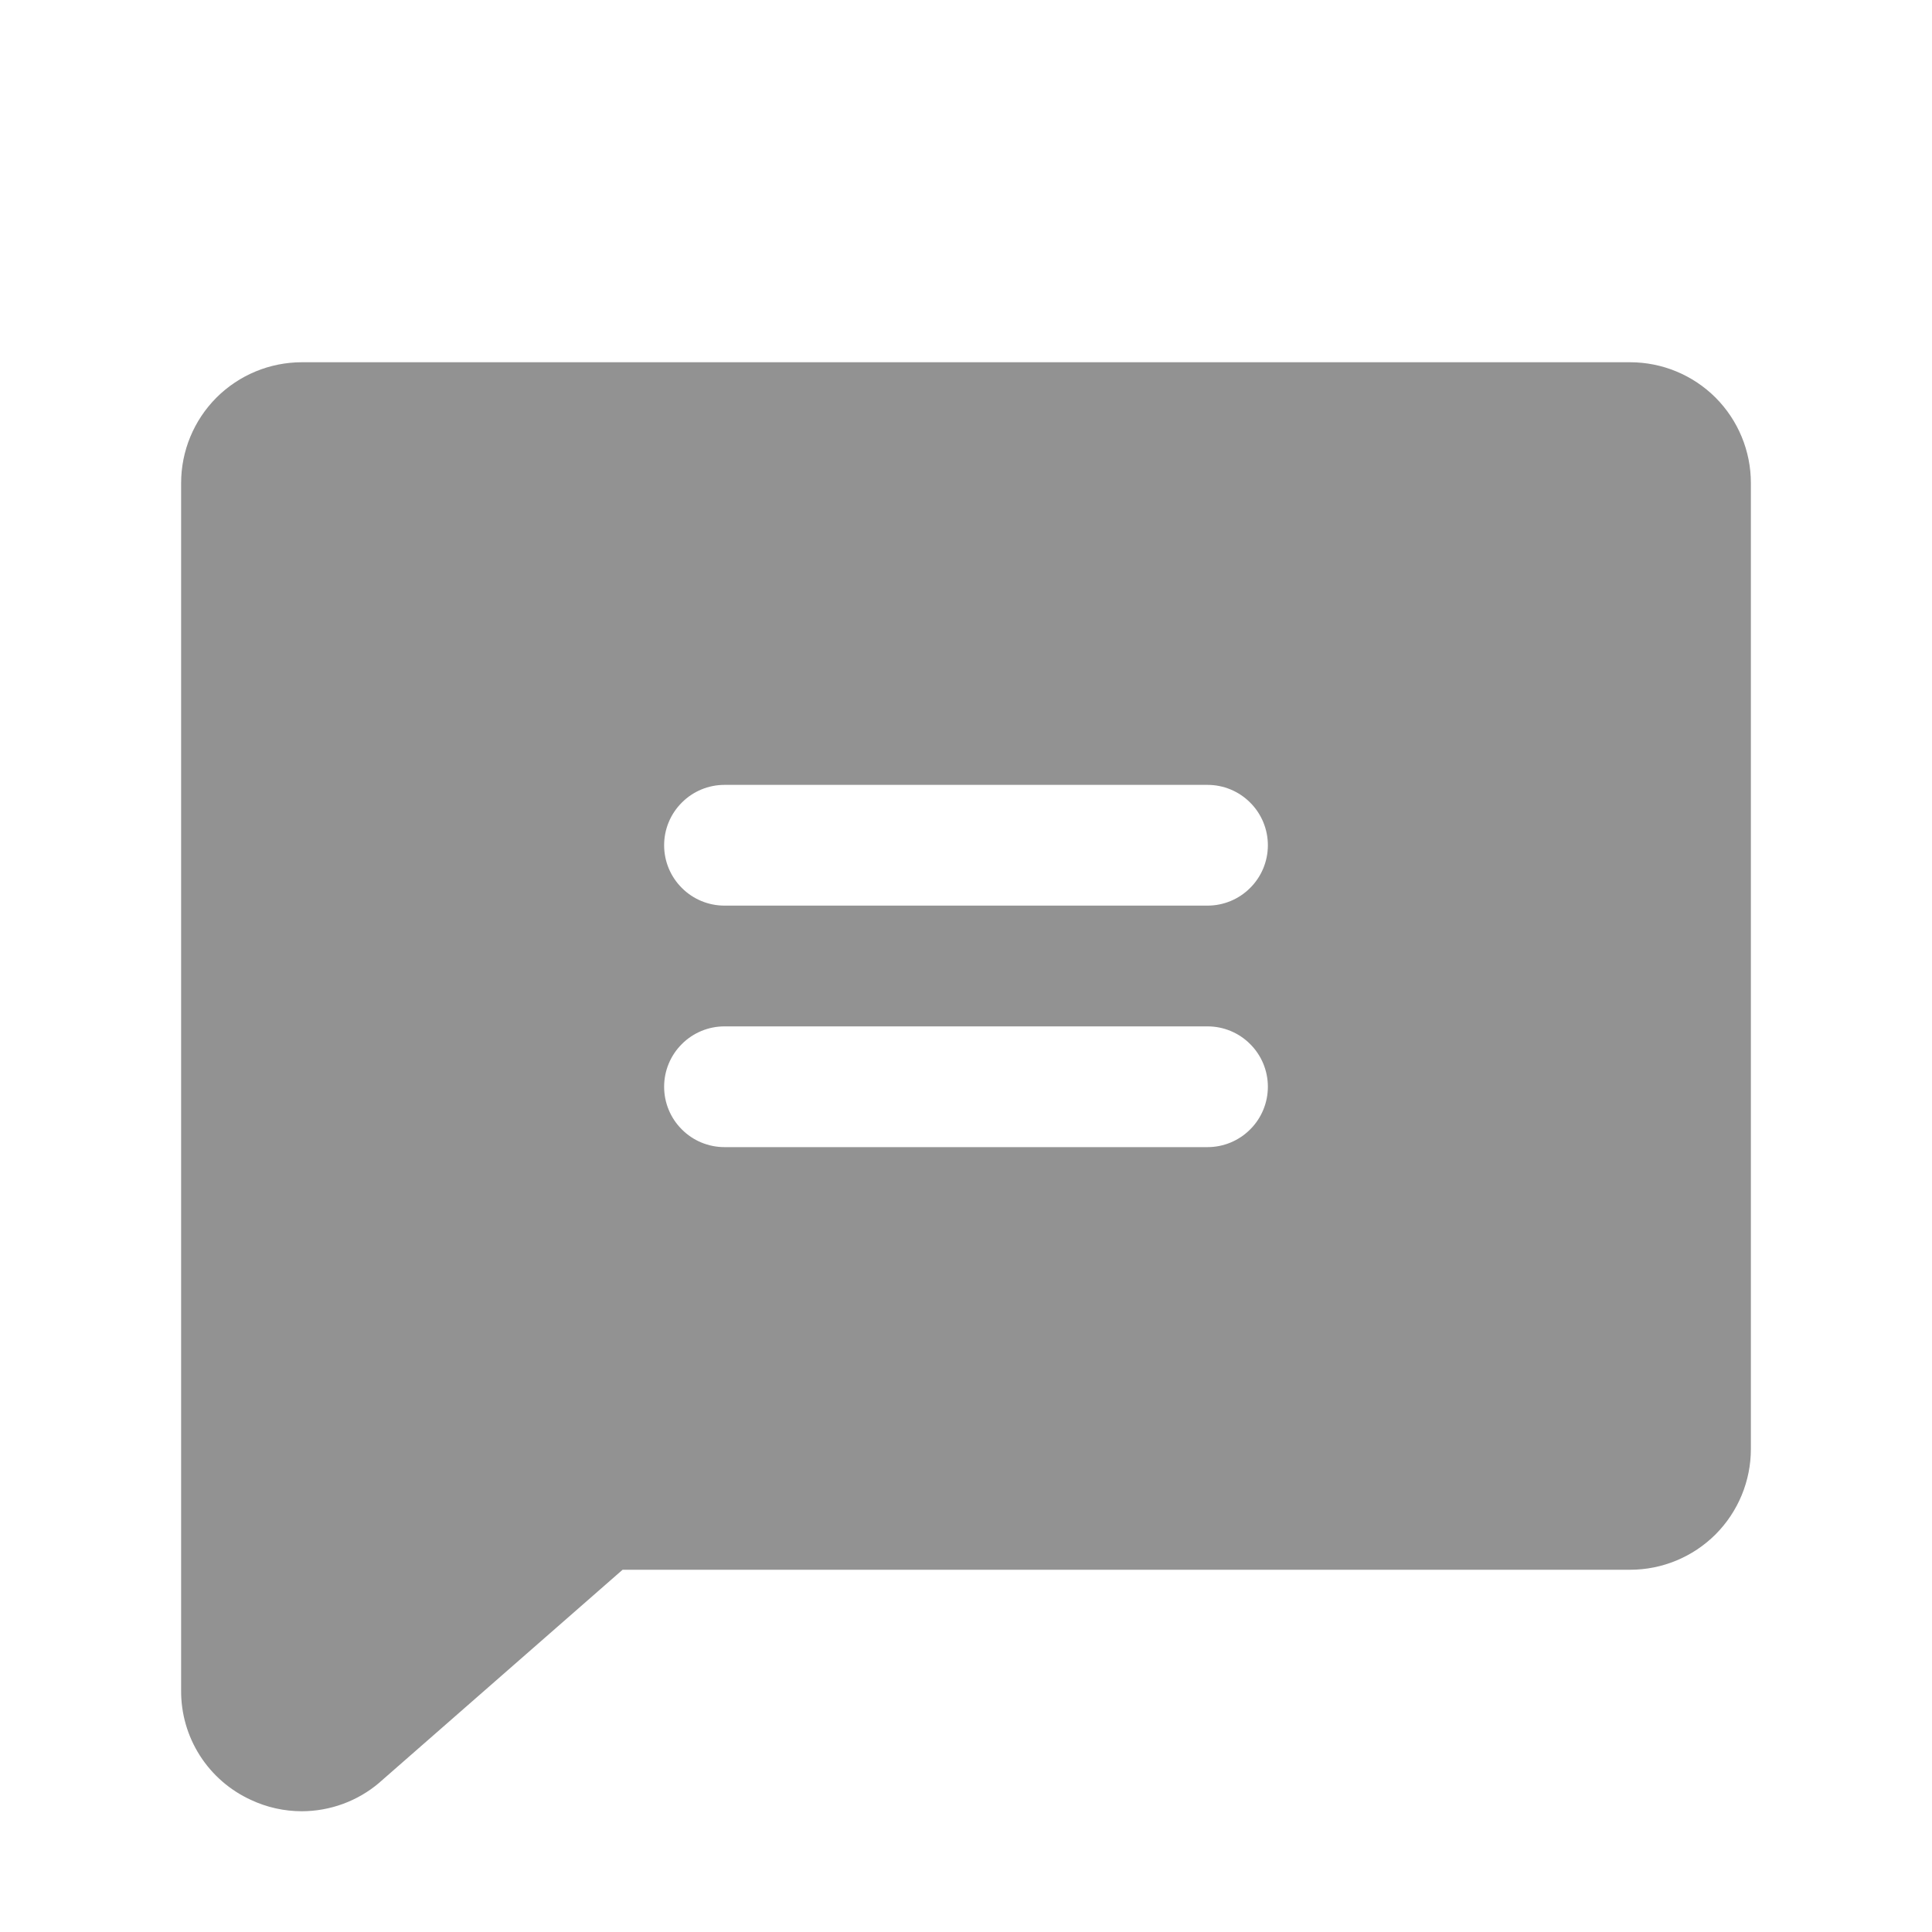
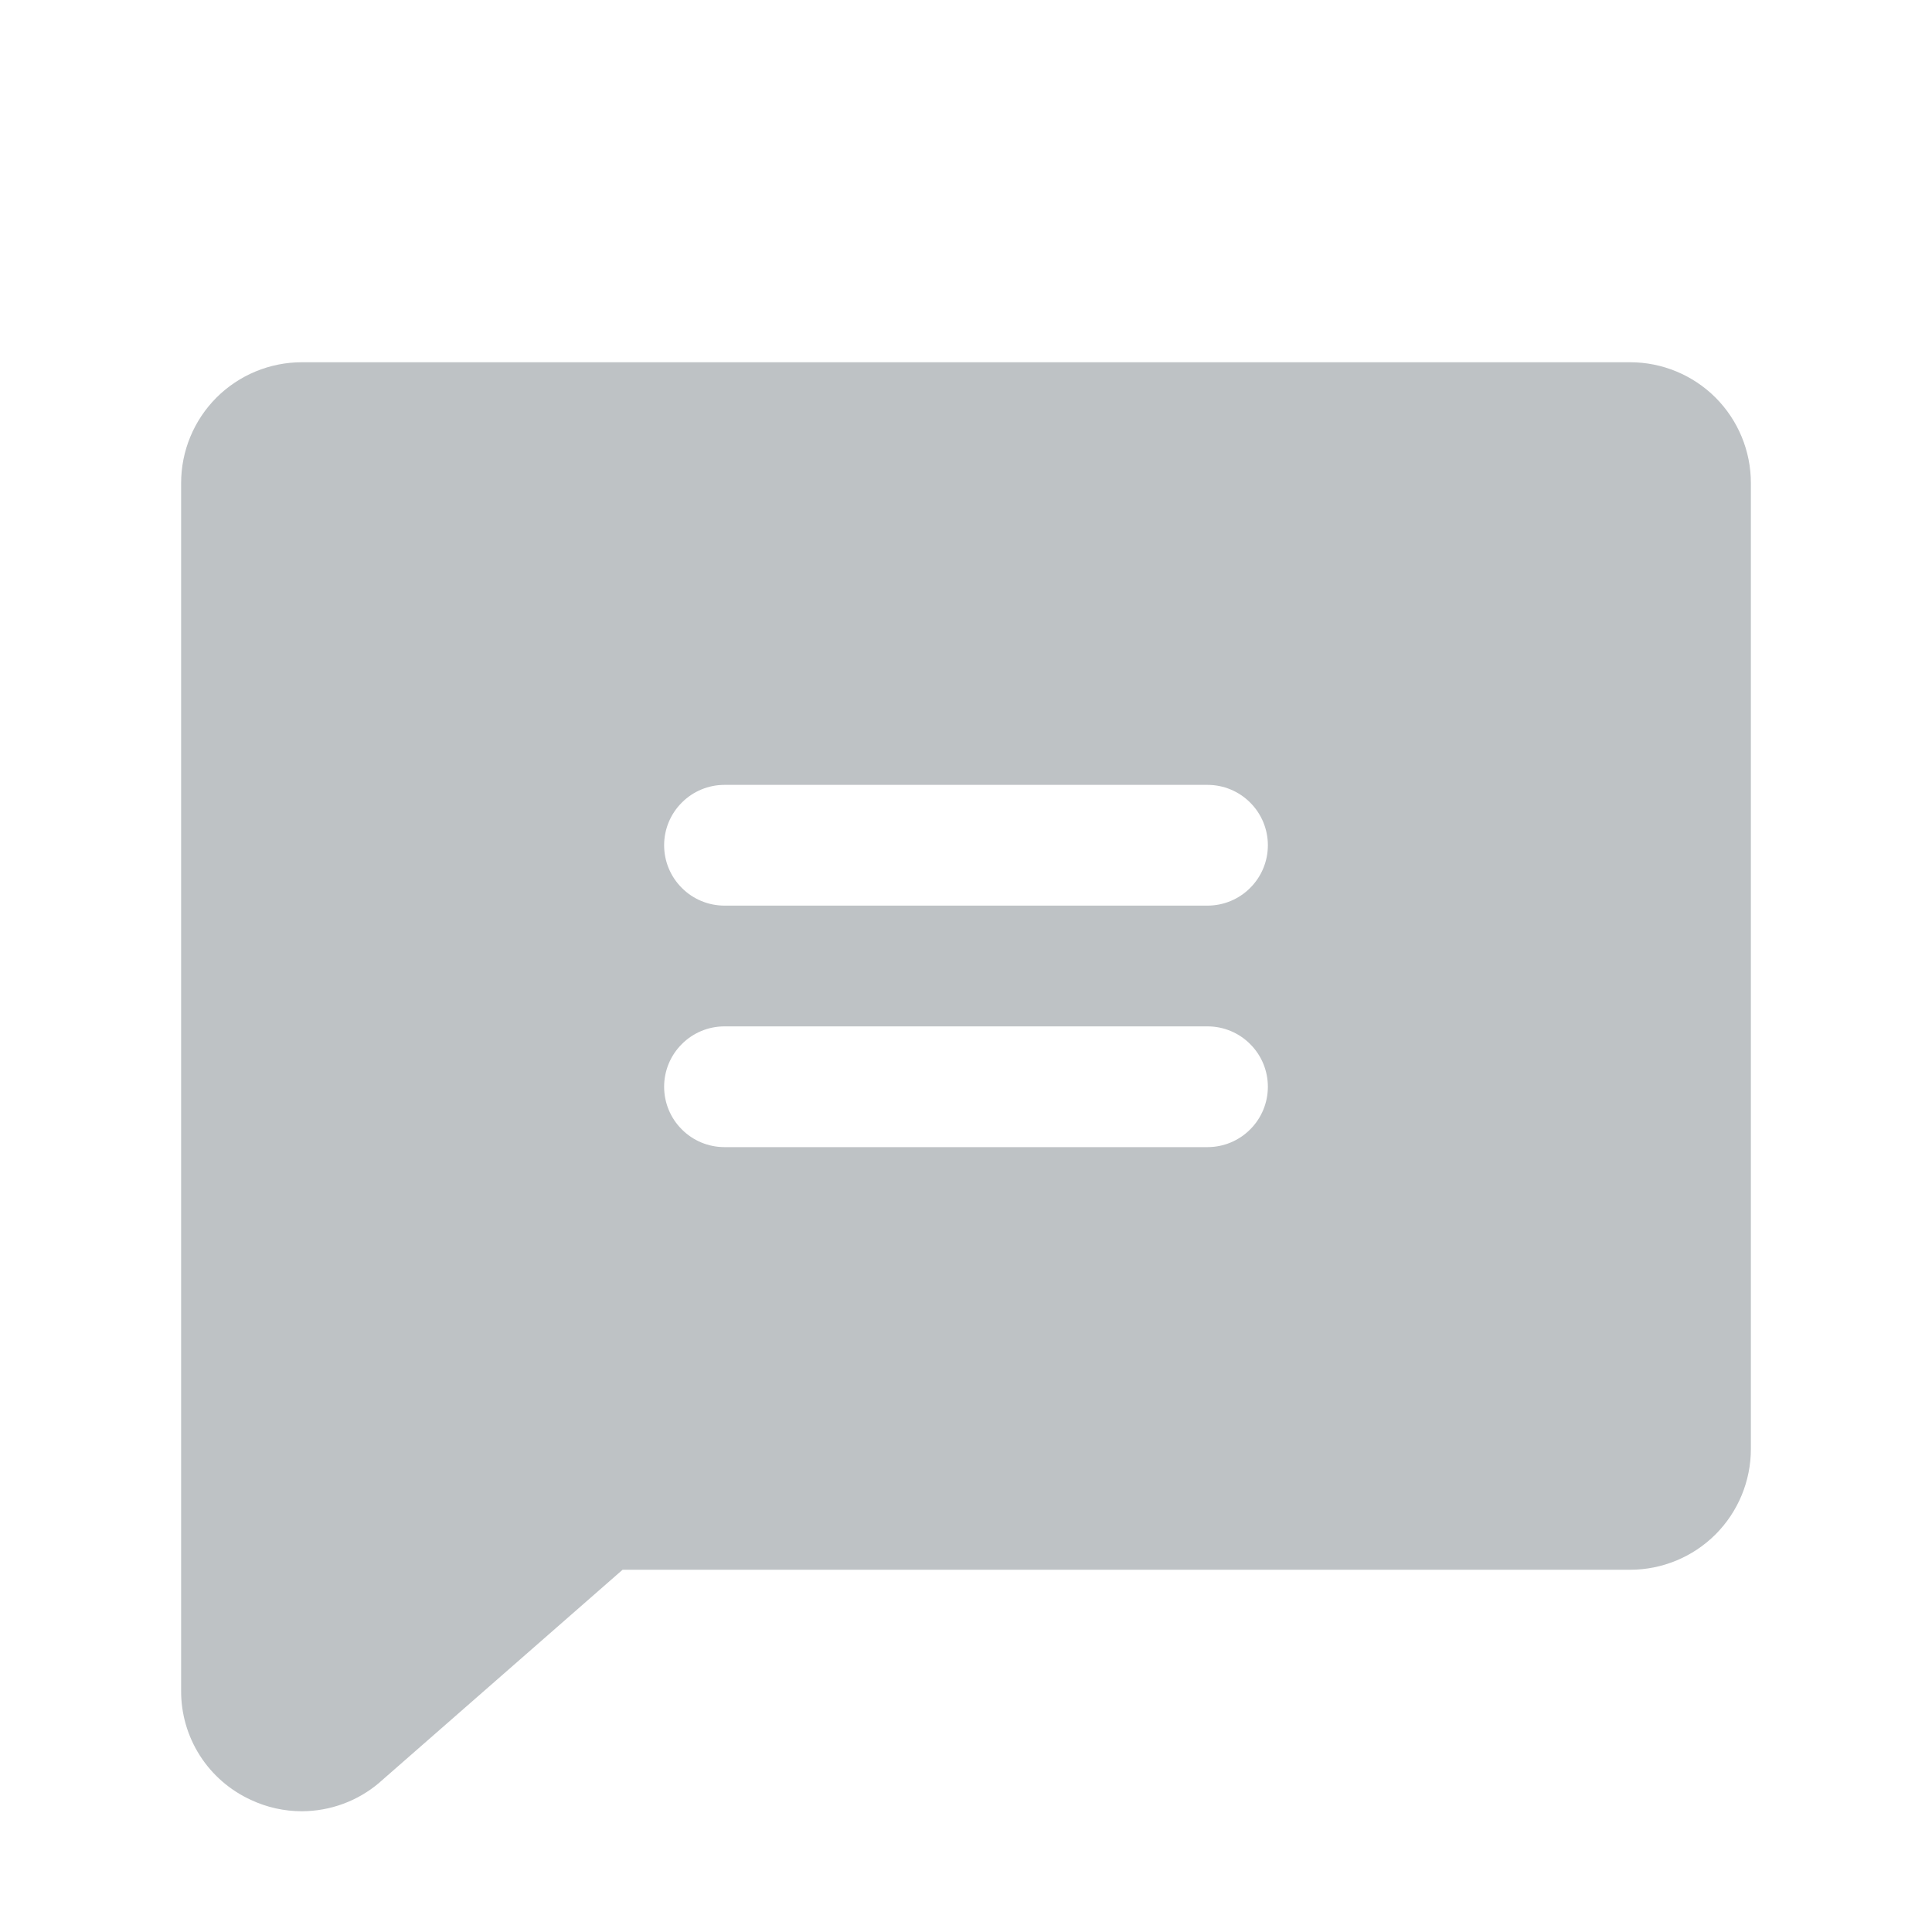
<svg xmlns="http://www.w3.org/2000/svg" width="24" height="24" viewBox="0 0 24 24" fill="none">
-   <path d="M20.25 4.5H3.75C3.352 4.5 2.971 4.658 2.689 4.939C2.408 5.221 2.25 5.602 2.25 6V21C2.248 21.286 2.329 21.567 2.483 21.808C2.637 22.049 2.857 22.24 3.117 22.359C3.315 22.452 3.531 22.5 3.75 22.5C4.102 22.499 4.443 22.374 4.711 22.146C4.715 22.143 4.72 22.139 4.723 22.135L7.734 19.5H20.25C20.648 19.5 21.029 19.342 21.311 19.061C21.592 18.779 21.75 18.398 21.75 18V6C21.75 5.602 21.592 5.221 21.311 4.939C21.029 4.658 20.648 4.5 20.25 4.5ZM15 14.25H9C8.801 14.25 8.61 14.171 8.47 14.03C8.329 13.89 8.25 13.699 8.25 13.5C8.25 13.301 8.329 13.11 8.47 12.97C8.61 12.829 8.801 12.75 9 12.75H15C15.199 12.75 15.39 12.829 15.53 12.97C15.671 13.11 15.75 13.301 15.75 13.5C15.75 13.699 15.671 13.89 15.53 14.03C15.39 14.171 15.199 14.25 15 14.25ZM15 11.25H9C8.801 11.25 8.61 11.171 8.47 11.03C8.329 10.89 8.25 10.699 8.25 10.5C8.25 10.301 8.329 10.11 8.47 9.97C8.61 9.829 8.801 9.75 9 9.75H15C15.199 9.75 15.39 9.829 15.53 9.97C15.671 10.11 15.75 10.301 15.75 10.5C15.75 10.699 15.671 10.89 15.53 11.03C15.39 11.171 15.199 11.25 15 11.25Z" fill="#929292" />
+   <path d="M20.25 4.5H3.75C3.352 4.5 2.971 4.658 2.689 4.939C2.408 5.221 2.25 5.602 2.25 6V21C2.248 21.286 2.329 21.567 2.483 21.808C2.637 22.049 2.857 22.24 3.117 22.359C3.315 22.452 3.531 22.5 3.75 22.5C4.102 22.499 4.443 22.374 4.711 22.146C4.715 22.143 4.72 22.139 4.723 22.135L7.734 19.5H20.25C20.648 19.5 21.029 19.342 21.311 19.061C21.592 18.779 21.75 18.398 21.75 18V6C21.75 5.602 21.592 5.221 21.311 4.939C21.029 4.658 20.648 4.5 20.25 4.5ZM15 14.25H9C8.801 14.25 8.61 14.171 8.47 14.03C8.329 13.89 8.25 13.699 8.25 13.5C8.25 13.301 8.329 13.11 8.47 12.97C8.61 12.829 8.801 12.75 9 12.75H15C15.199 12.75 15.39 12.829 15.53 12.97C15.671 13.11 15.75 13.301 15.75 13.5C15.75 13.699 15.671 13.89 15.53 14.03C15.39 14.171 15.199 14.25 15 14.25ZM15 11.25H9C8.801 11.25 8.61 11.171 8.47 11.03C8.329 10.89 8.25 10.699 8.25 10.5C8.25 10.301 8.329 10.11 8.47 9.97C8.61 9.829 8.801 9.75 9 9.75H15C15.199 9.75 15.39 9.829 15.53 9.97C15.671 10.11 15.75 10.301 15.75 10.5C15.75 10.699 15.671 10.89 15.53 11.03C15.39 11.171 15.199 11.25 15 11.25Z" fill="#BEC2C5" />
</svg>
